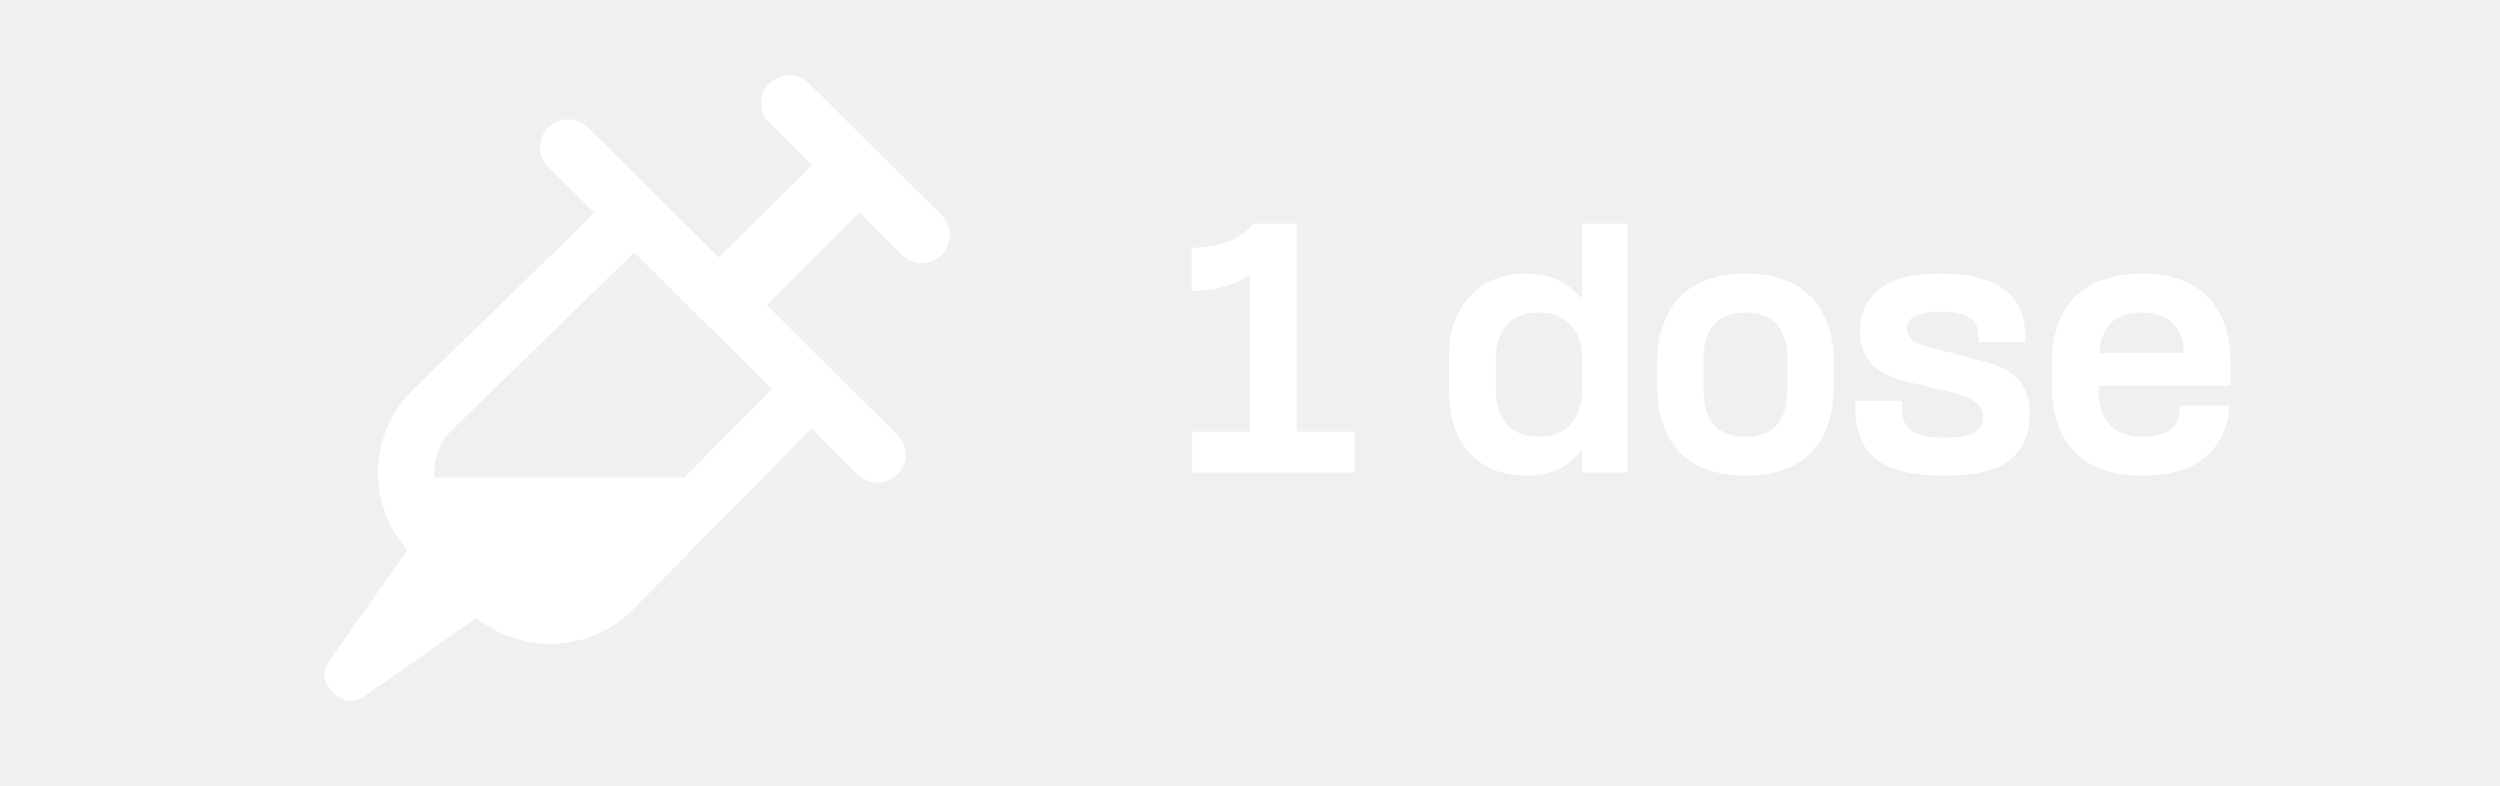
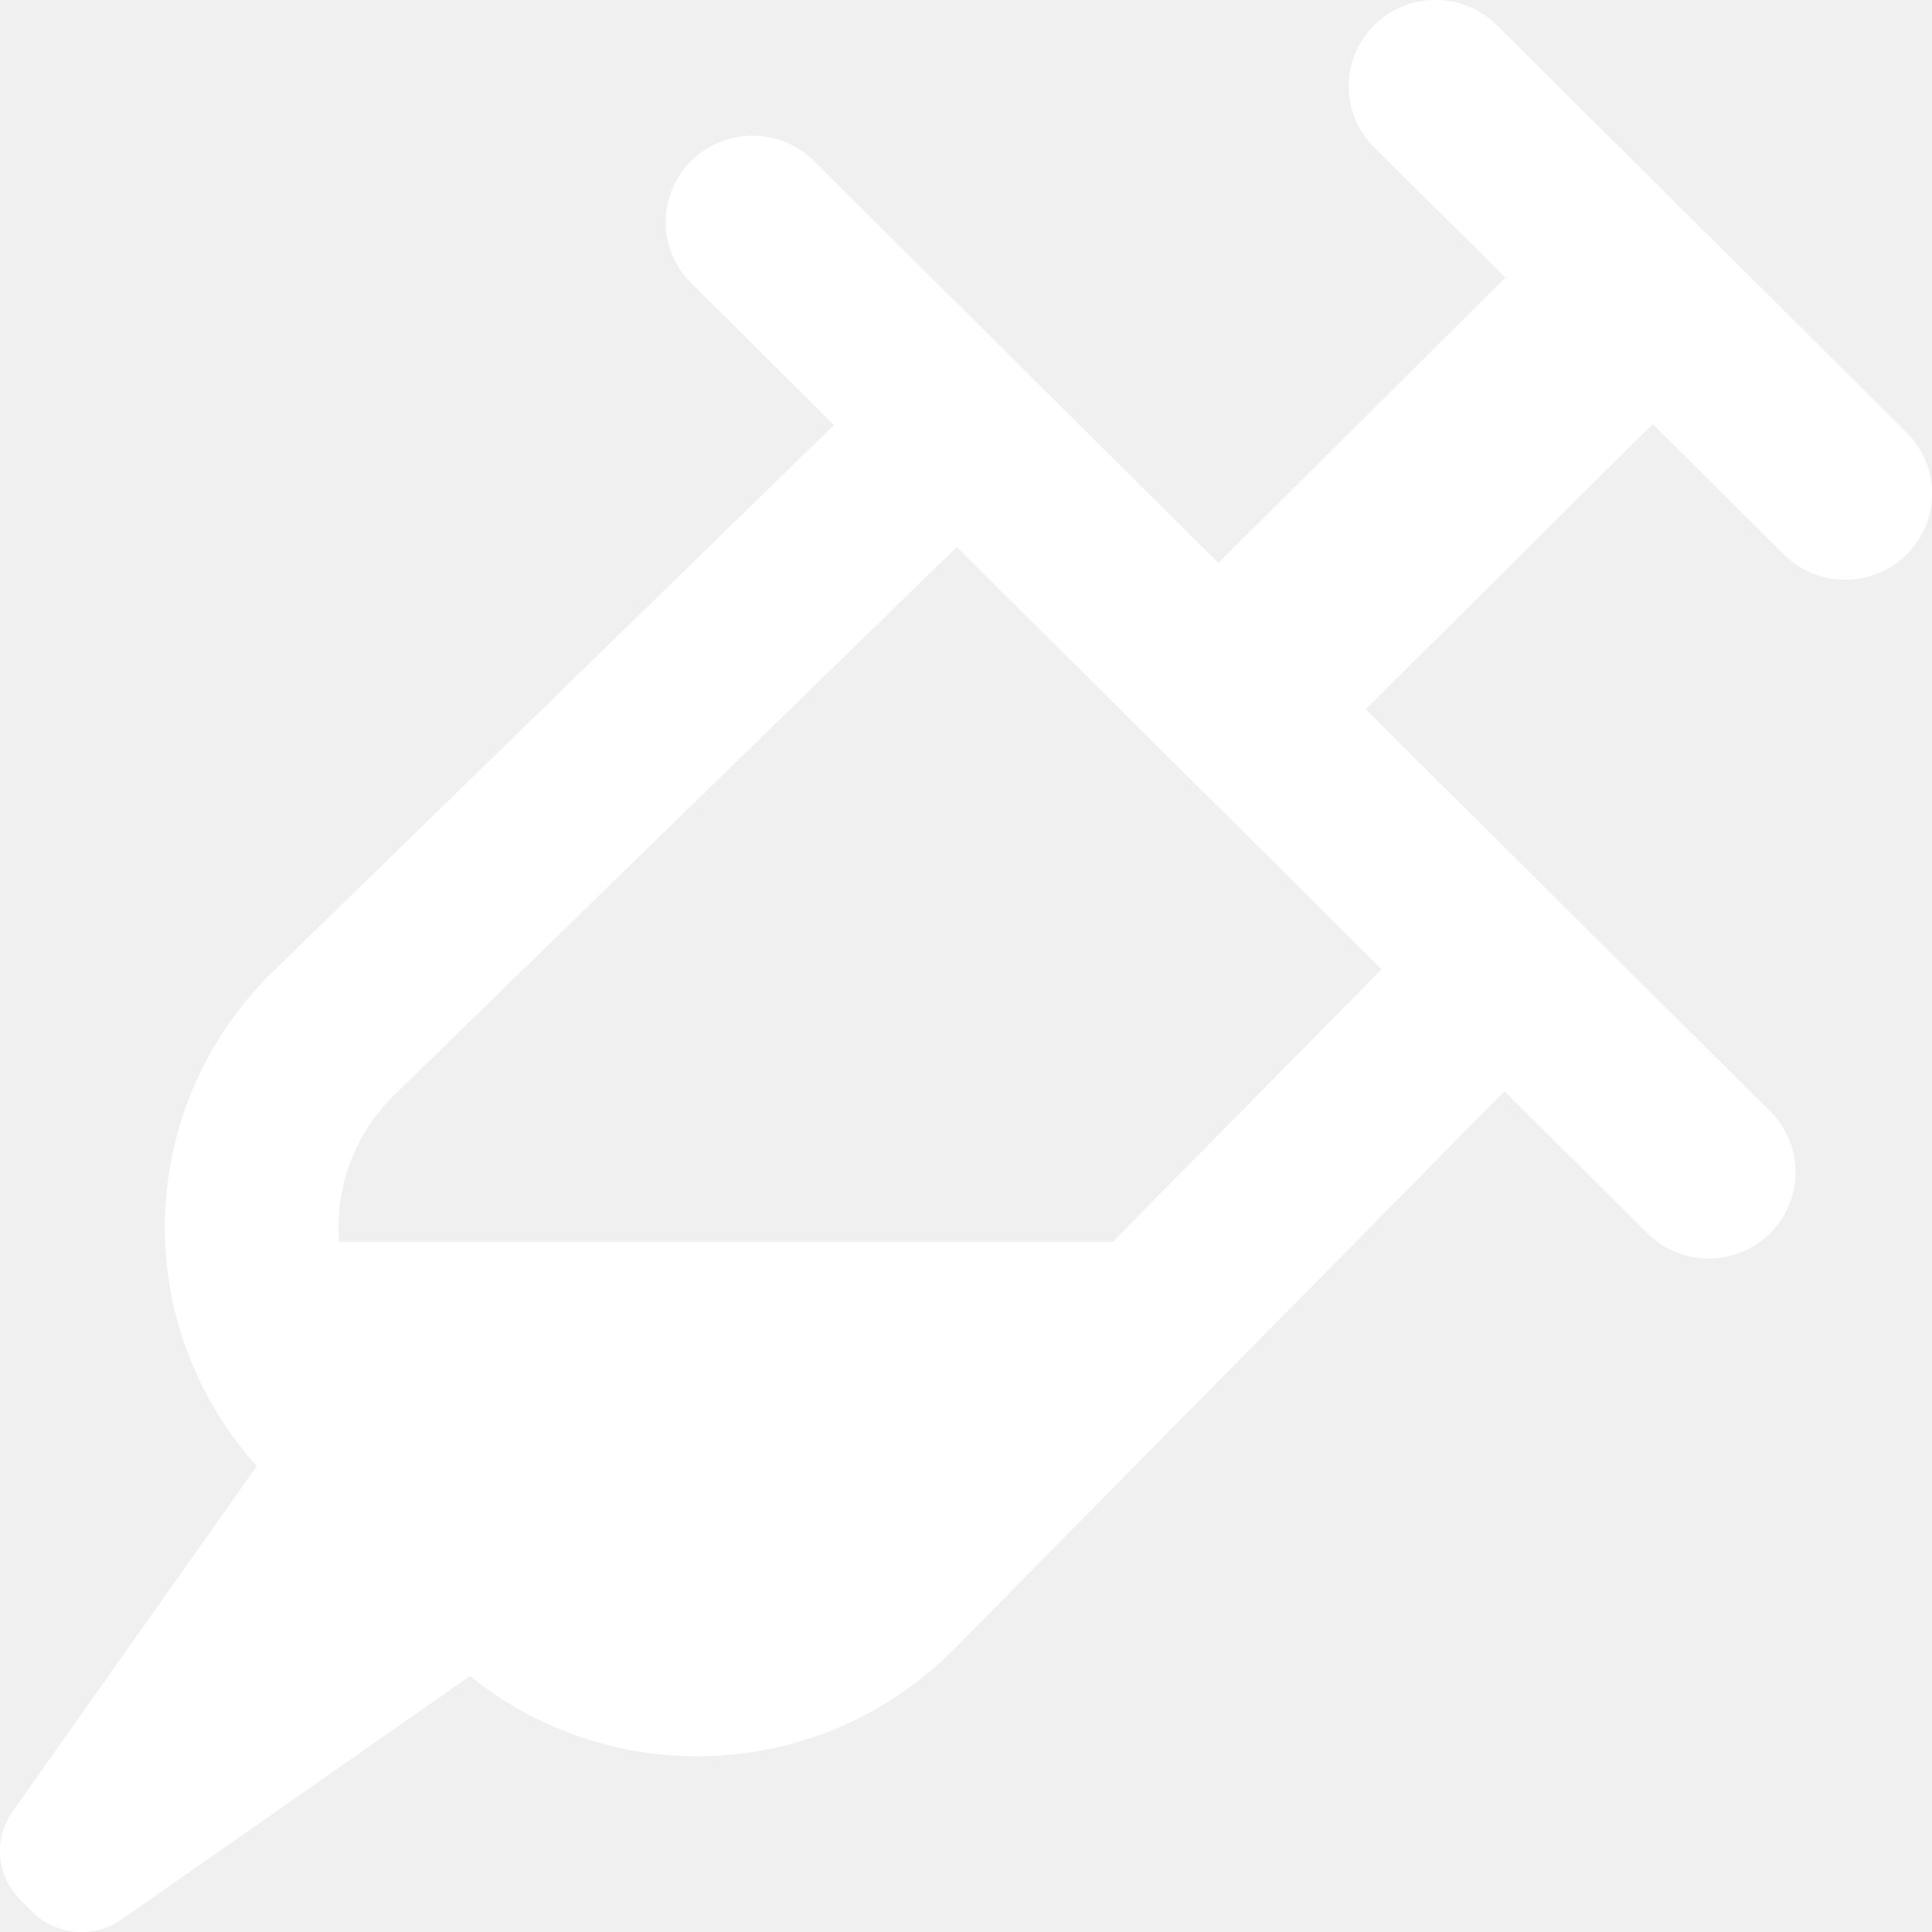
- <svg xmlns="http://www.w3.org/2000/svg" width="207" height="65" viewBox="0 0 207 65" fill="none">
+ <svg xmlns="http://www.w3.org/2000/svg" width="51.78" height="51.78" viewBox="26.87 6.24 51.78 51.78" fill="none">
  <path fill-rule="evenodd" clip-rule="evenodd" d="M63.698 6.916C64.606 6.013 66.079 6.013 66.988 6.916L77.971 17.831C78.879 18.734 78.879 20.198 77.971 21.101C77.063 22.003 75.59 22.003 74.681 21.101L71.164 17.605L63.471 25.251L74.311 36.023C75.219 36.926 75.219 38.39 74.311 39.293C73.402 40.196 71.929 40.196 71.021 39.293L67.191 35.486L52.397 50.483L52.381 50.498C51.485 51.389 50.421 52.097 49.25 52.58C48.078 53.062 46.823 53.31 45.555 53.31C44.287 53.31 43.031 53.062 41.86 52.58C40.995 52.223 40.189 51.745 39.466 51.16L30.125 57.685C29.385 58.202 28.378 58.115 27.739 57.48L27.415 57.158C26.776 56.522 26.688 55.522 27.209 54.787L33.753 45.533C33.026 44.728 32.441 43.805 32.023 42.803C31.538 41.639 31.288 40.392 31.288 39.132C31.288 37.871 31.538 36.624 32.023 35.46C32.509 34.296 33.22 33.238 34.117 32.347L34.133 32.332L49.223 17.63L45.393 13.824C44.485 12.921 44.485 11.457 45.393 10.554C46.301 9.651 47.774 9.651 48.683 10.554L59.523 21.328L67.216 13.682L63.698 10.185C62.789 9.282 62.789 7.819 63.698 6.916ZM52.513 20.9L37.398 35.626C36.937 36.085 36.571 36.63 36.321 37.23C36.069 37.833 35.94 38.479 35.94 39.132C35.94 39.264 35.945 39.396 35.956 39.528H56.688L63.9 32.216L52.513 20.9Z" fill="white" />
-   <path d="M98.716 35.736H103.483V22.759C102.152 23.641 100.547 24.082 98.667 24.082V20.513C100.979 20.513 102.693 19.847 103.807 18.516H107.376V35.736H112.143V39.13H98.716V35.736ZM130.989 18.516H134.732V39.13H130.989V37.158C130.007 38.639 128.468 39.379 126.372 39.379C124.392 39.379 122.828 38.755 121.68 37.508C120.549 36.243 119.983 34.58 119.983 32.517V29.372C119.983 27.409 120.549 25.803 121.68 24.556C122.828 23.291 124.376 22.659 126.322 22.659C128.302 22.659 129.858 23.358 130.989 24.755V18.516ZM123.852 32.342C123.852 33.44 124.143 34.355 124.725 35.087C125.324 35.802 126.222 36.16 127.42 36.16C128.502 36.16 129.342 35.852 129.941 35.237C130.54 34.621 130.889 33.831 130.989 32.866V29.148C130.889 28.183 130.54 27.401 129.941 26.802C129.359 26.186 128.518 25.878 127.42 25.878C126.222 25.878 125.324 26.236 124.725 26.951C124.143 27.667 123.852 28.582 123.852 29.697V32.342ZM144.525 39.379C142.129 39.379 140.308 38.731 139.06 37.433C137.829 36.119 137.213 34.288 137.213 31.943V30.096C137.213 27.75 137.829 25.928 139.06 24.631C140.308 23.316 142.129 22.659 144.525 22.659C146.938 22.659 148.759 23.316 149.99 24.631C151.222 25.928 151.837 27.75 151.837 30.096V31.943C151.837 34.288 151.222 36.119 149.99 37.433C148.759 38.731 146.938 39.379 144.525 39.379ZM141.056 32.267C141.056 34.862 142.213 36.16 144.525 36.16C146.838 36.16 147.994 34.862 147.994 32.267V29.771C147.994 27.176 146.838 25.878 144.525 25.878C142.213 25.878 141.056 27.176 141.056 29.771V32.267ZM164.068 29.871C165.566 30.237 166.605 30.786 167.188 31.518C167.77 32.234 168.061 33.166 168.061 34.313C168.061 35.911 167.529 37.158 166.464 38.057C165.416 38.939 163.586 39.379 160.974 39.379C158.345 39.379 156.457 38.922 155.309 38.007C154.177 37.075 153.612 35.669 153.612 33.789V33.19H157.48V33.764C157.48 34.679 157.754 35.32 158.303 35.686C158.869 36.052 159.768 36.235 160.999 36.235C162.197 36.235 163.028 36.094 163.494 35.811C163.96 35.528 164.193 35.095 164.193 34.513C164.193 34.047 164.018 33.673 163.669 33.39C163.32 33.091 162.729 32.816 161.897 32.566L158.503 31.743C156.856 31.41 155.691 30.886 155.009 30.171C154.344 29.439 154.011 28.515 154.011 27.401C154.011 25.986 154.527 24.847 155.558 23.982C156.59 23.1 158.303 22.659 160.699 22.659C165.358 22.659 167.687 24.381 167.687 27.825V28.324H163.819V27.85C163.819 27.101 163.561 26.577 163.045 26.278C162.546 25.962 161.756 25.803 160.674 25.803C158.811 25.803 157.879 26.278 157.879 27.226C157.879 27.609 158.037 27.925 158.353 28.174C158.669 28.407 159.202 28.615 159.951 28.798L164.068 29.871ZM169.894 31.943V30.046C169.894 27.717 170.527 25.903 171.791 24.606C173.072 23.308 174.96 22.659 177.456 22.659C179.785 22.659 181.574 23.308 182.821 24.606C184.069 25.887 184.693 27.733 184.693 30.146V31.943H173.788V32.317C173.788 34.879 175.019 36.16 177.481 36.16C179.261 36.16 180.259 35.495 180.476 34.164L180.526 33.59H184.593L184.568 33.839C184.419 35.553 183.737 36.909 182.522 37.907C181.324 38.889 179.635 39.379 177.456 39.379C174.944 39.379 173.055 38.731 171.791 37.433C170.527 36.119 169.894 34.288 169.894 31.943ZM173.812 29.222H180.8L180.775 28.549C180.459 26.768 179.311 25.878 177.331 25.878C175.152 25.878 173.979 26.993 173.812 29.222Z" fill="white" />
</svg>
